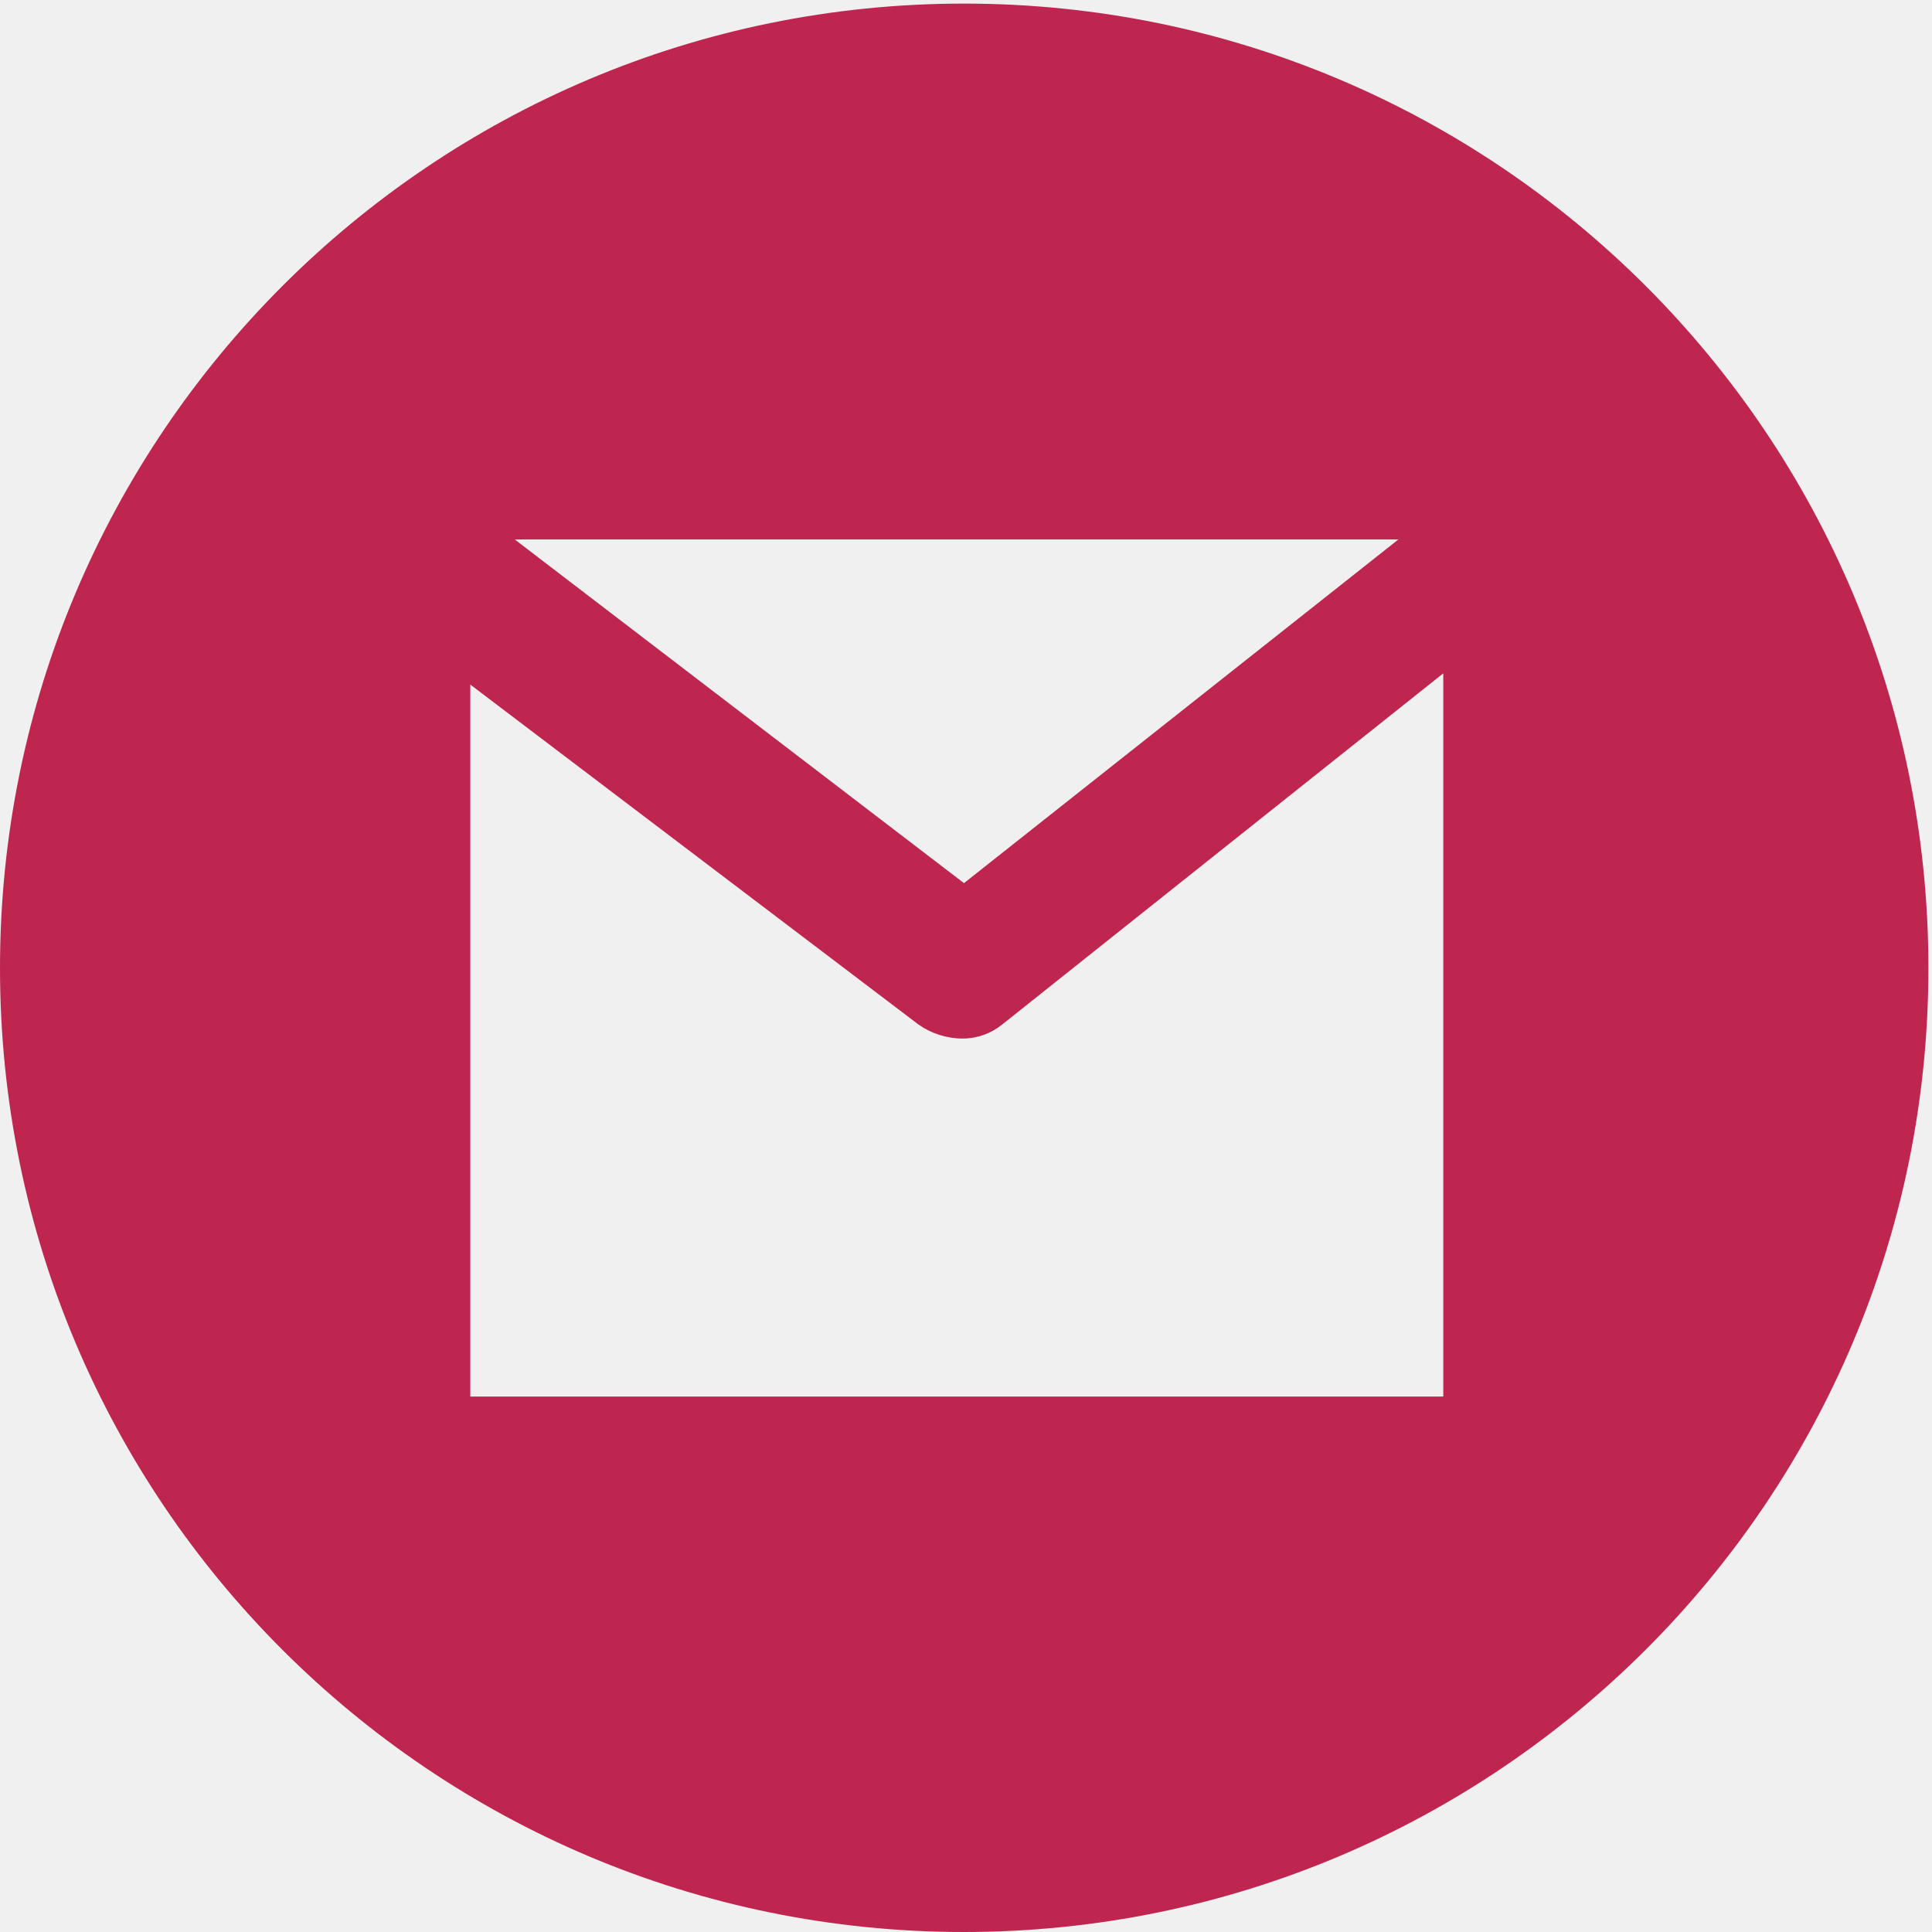
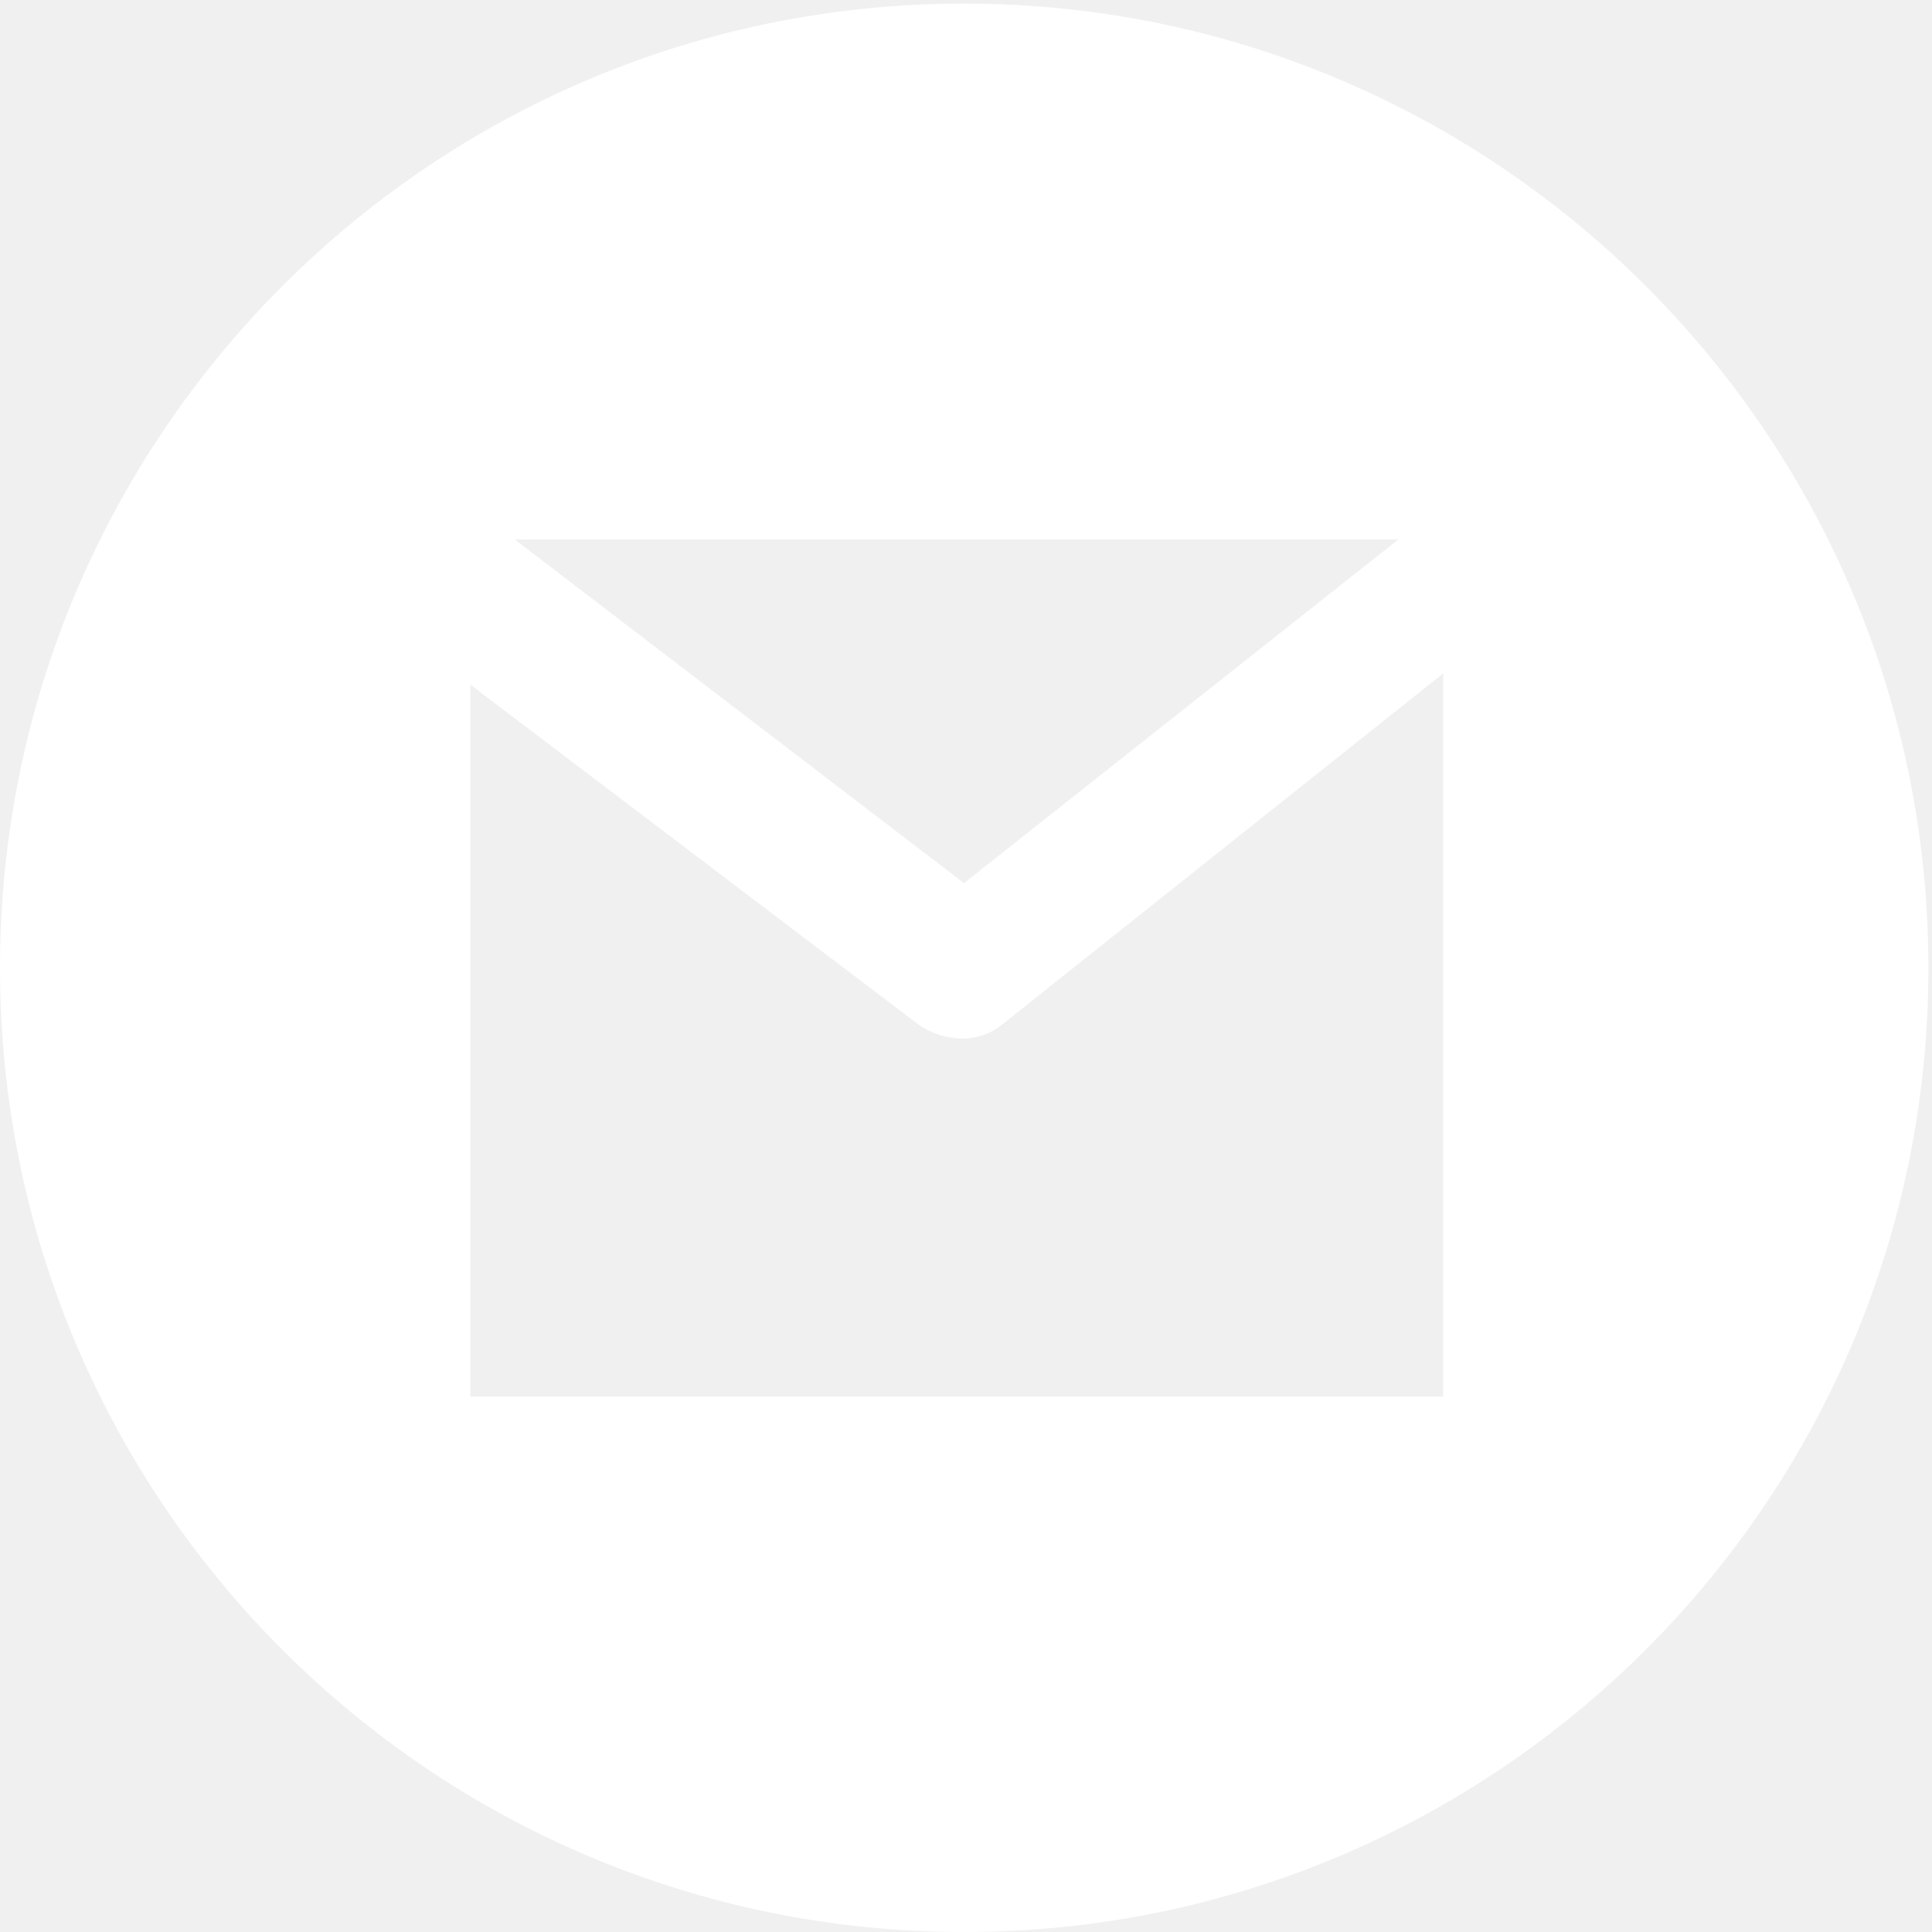
<svg xmlns="http://www.w3.org/2000/svg" width="430.1" height="430.1" viewBox="0 0 430.1 430.1">
-   <path fill="#BF264F" d="M214.6.8C96.1.8 0 96.9 0 215.5s96.1 214.6 214.6 214.6S429.3 334 429.3 215.5 333.2.8 214.6.8zm96.7 119.3l-96.7 76.5-100-76.5zm10 190.8H104.7V152.4l99.8 75.7a17.1 17.1 0 0 0 9.9 3.1 14 14 0 0 0 8.8-3.2l98.1-78.1z" />
+   <path fill="#fff" d="M214.6.8C96.1.8 0 96.9 0 215.5s96.1 214.6 214.6 214.6S429.3 334 429.3 215.5 333.2.8 214.6.8zm96.7 119.3l-96.7 76.5-100-76.5zm10 190.8H104.7V152.4l99.8 75.7a17.1 17.1 0 0 0 9.9 3.1 14 14 0 0 0 8.8-3.2l98.1-78.1z" />
</svg>
